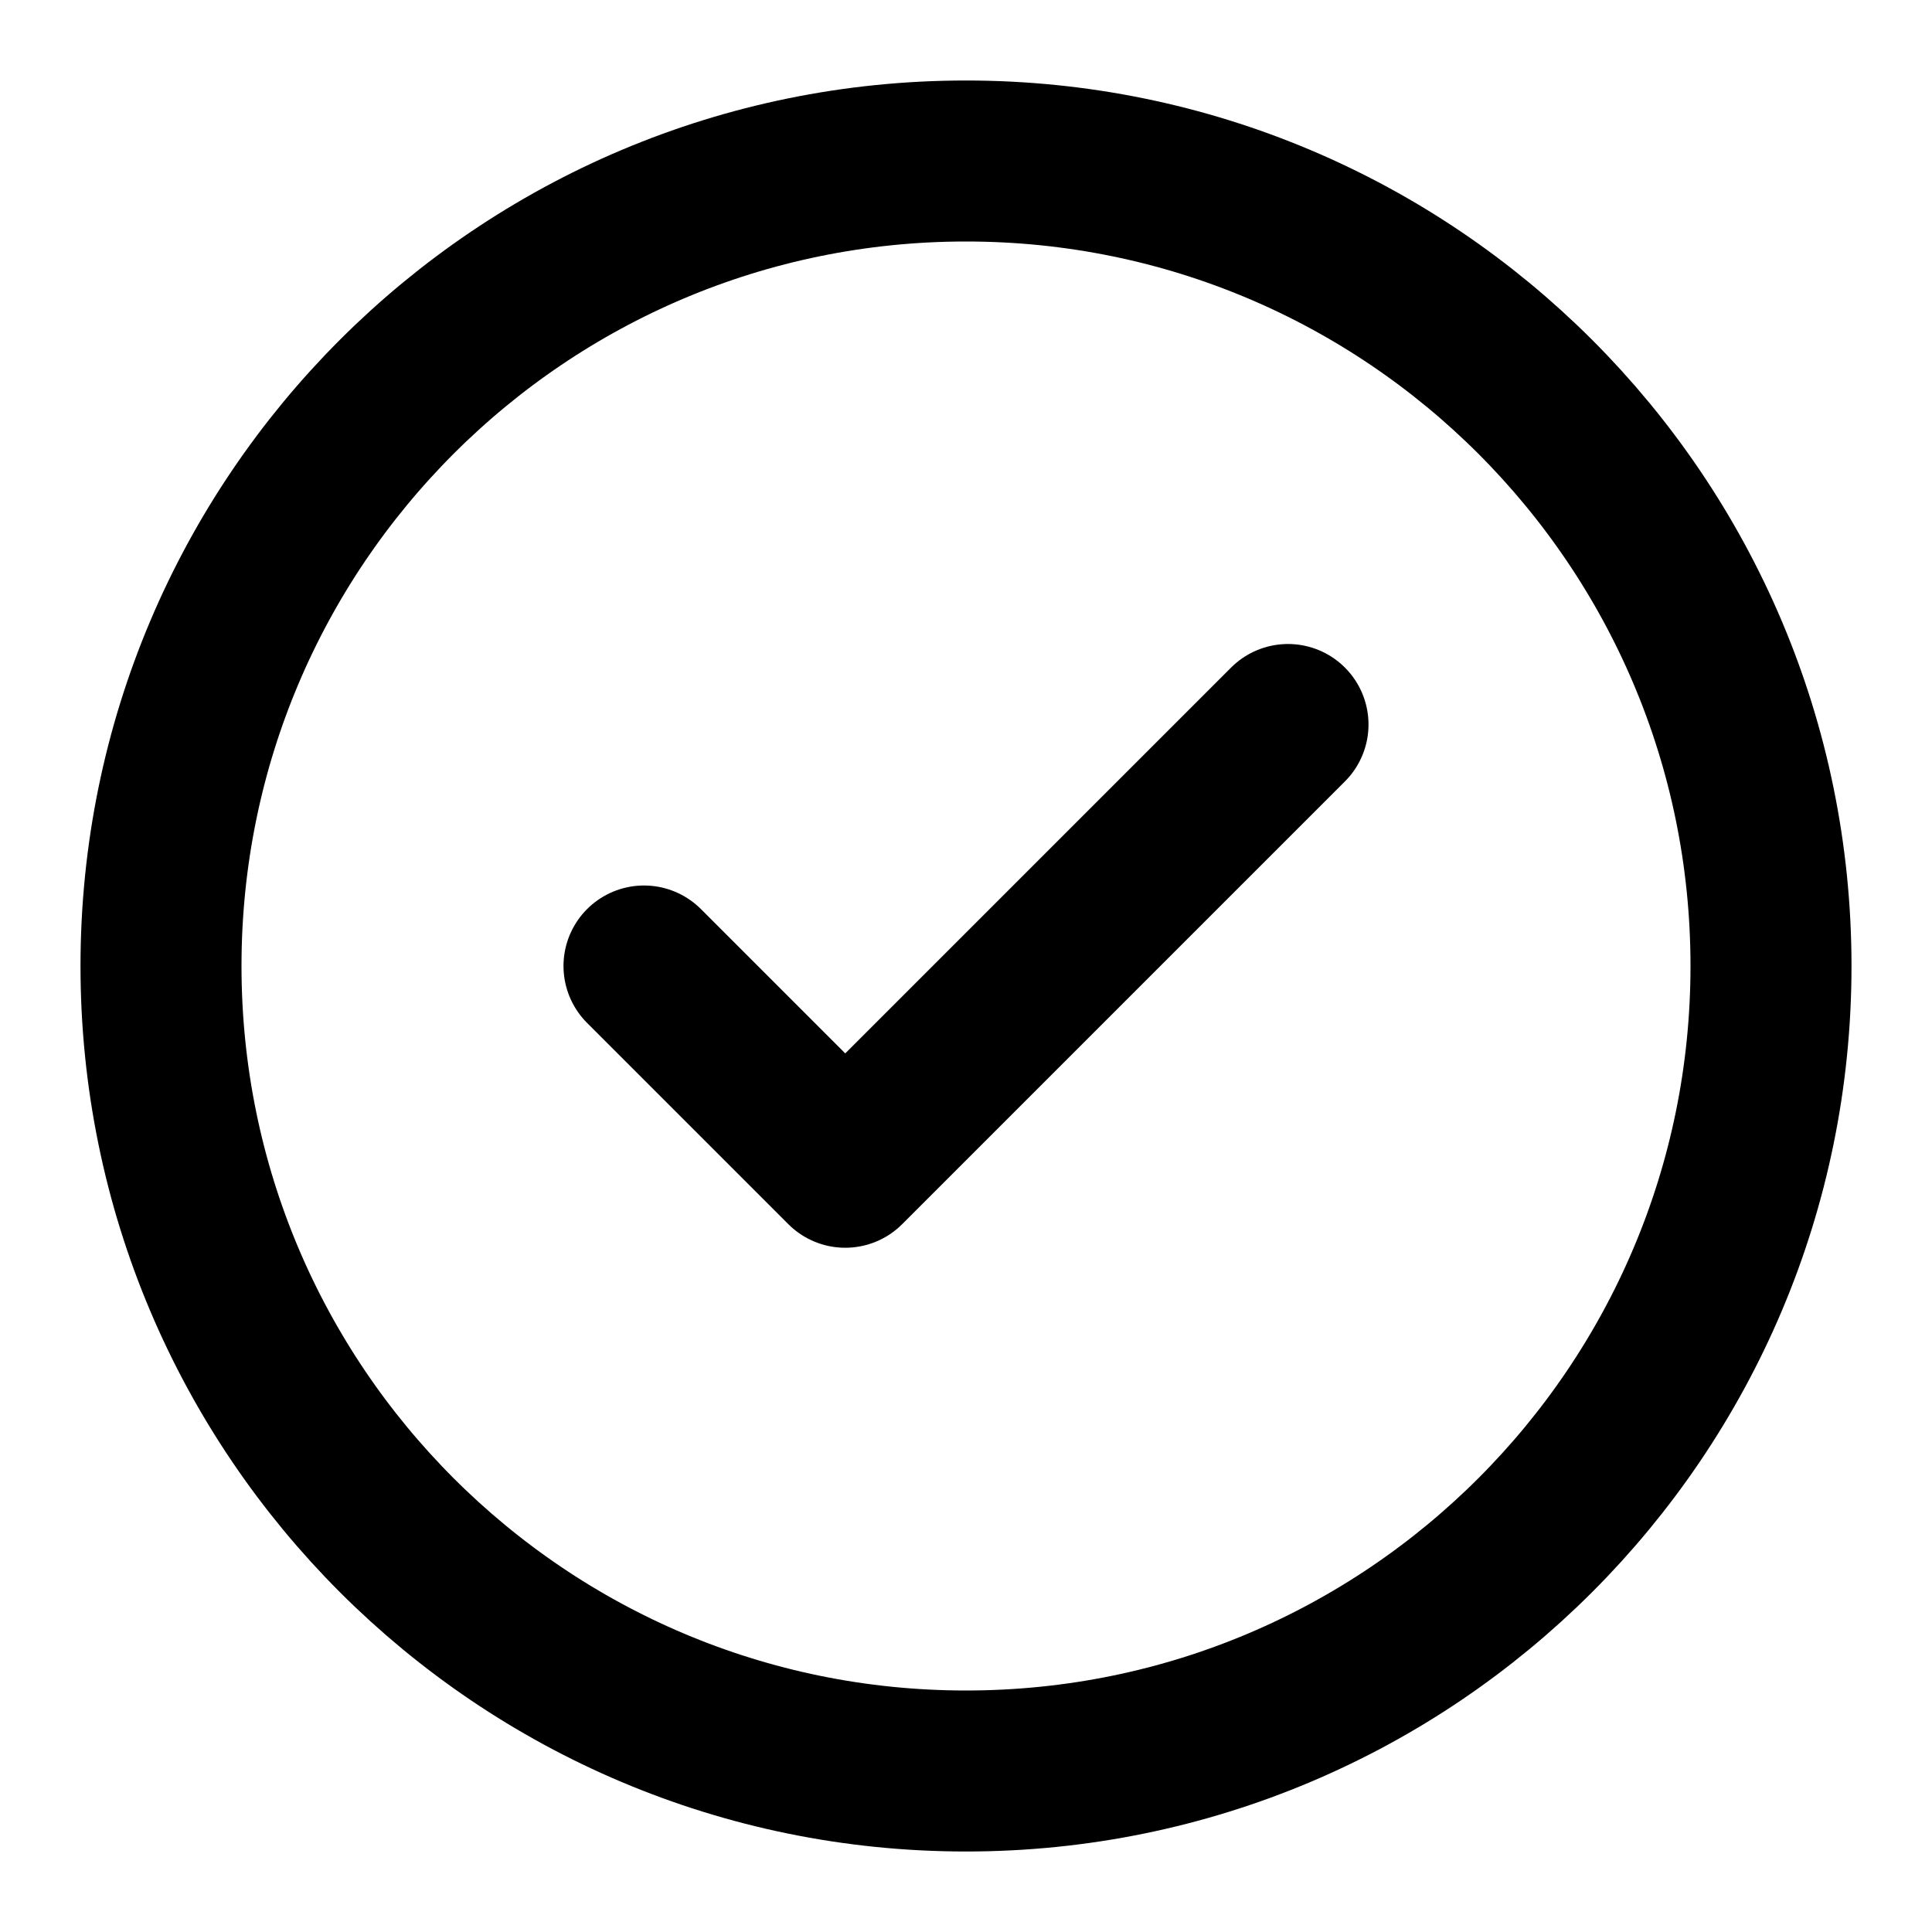
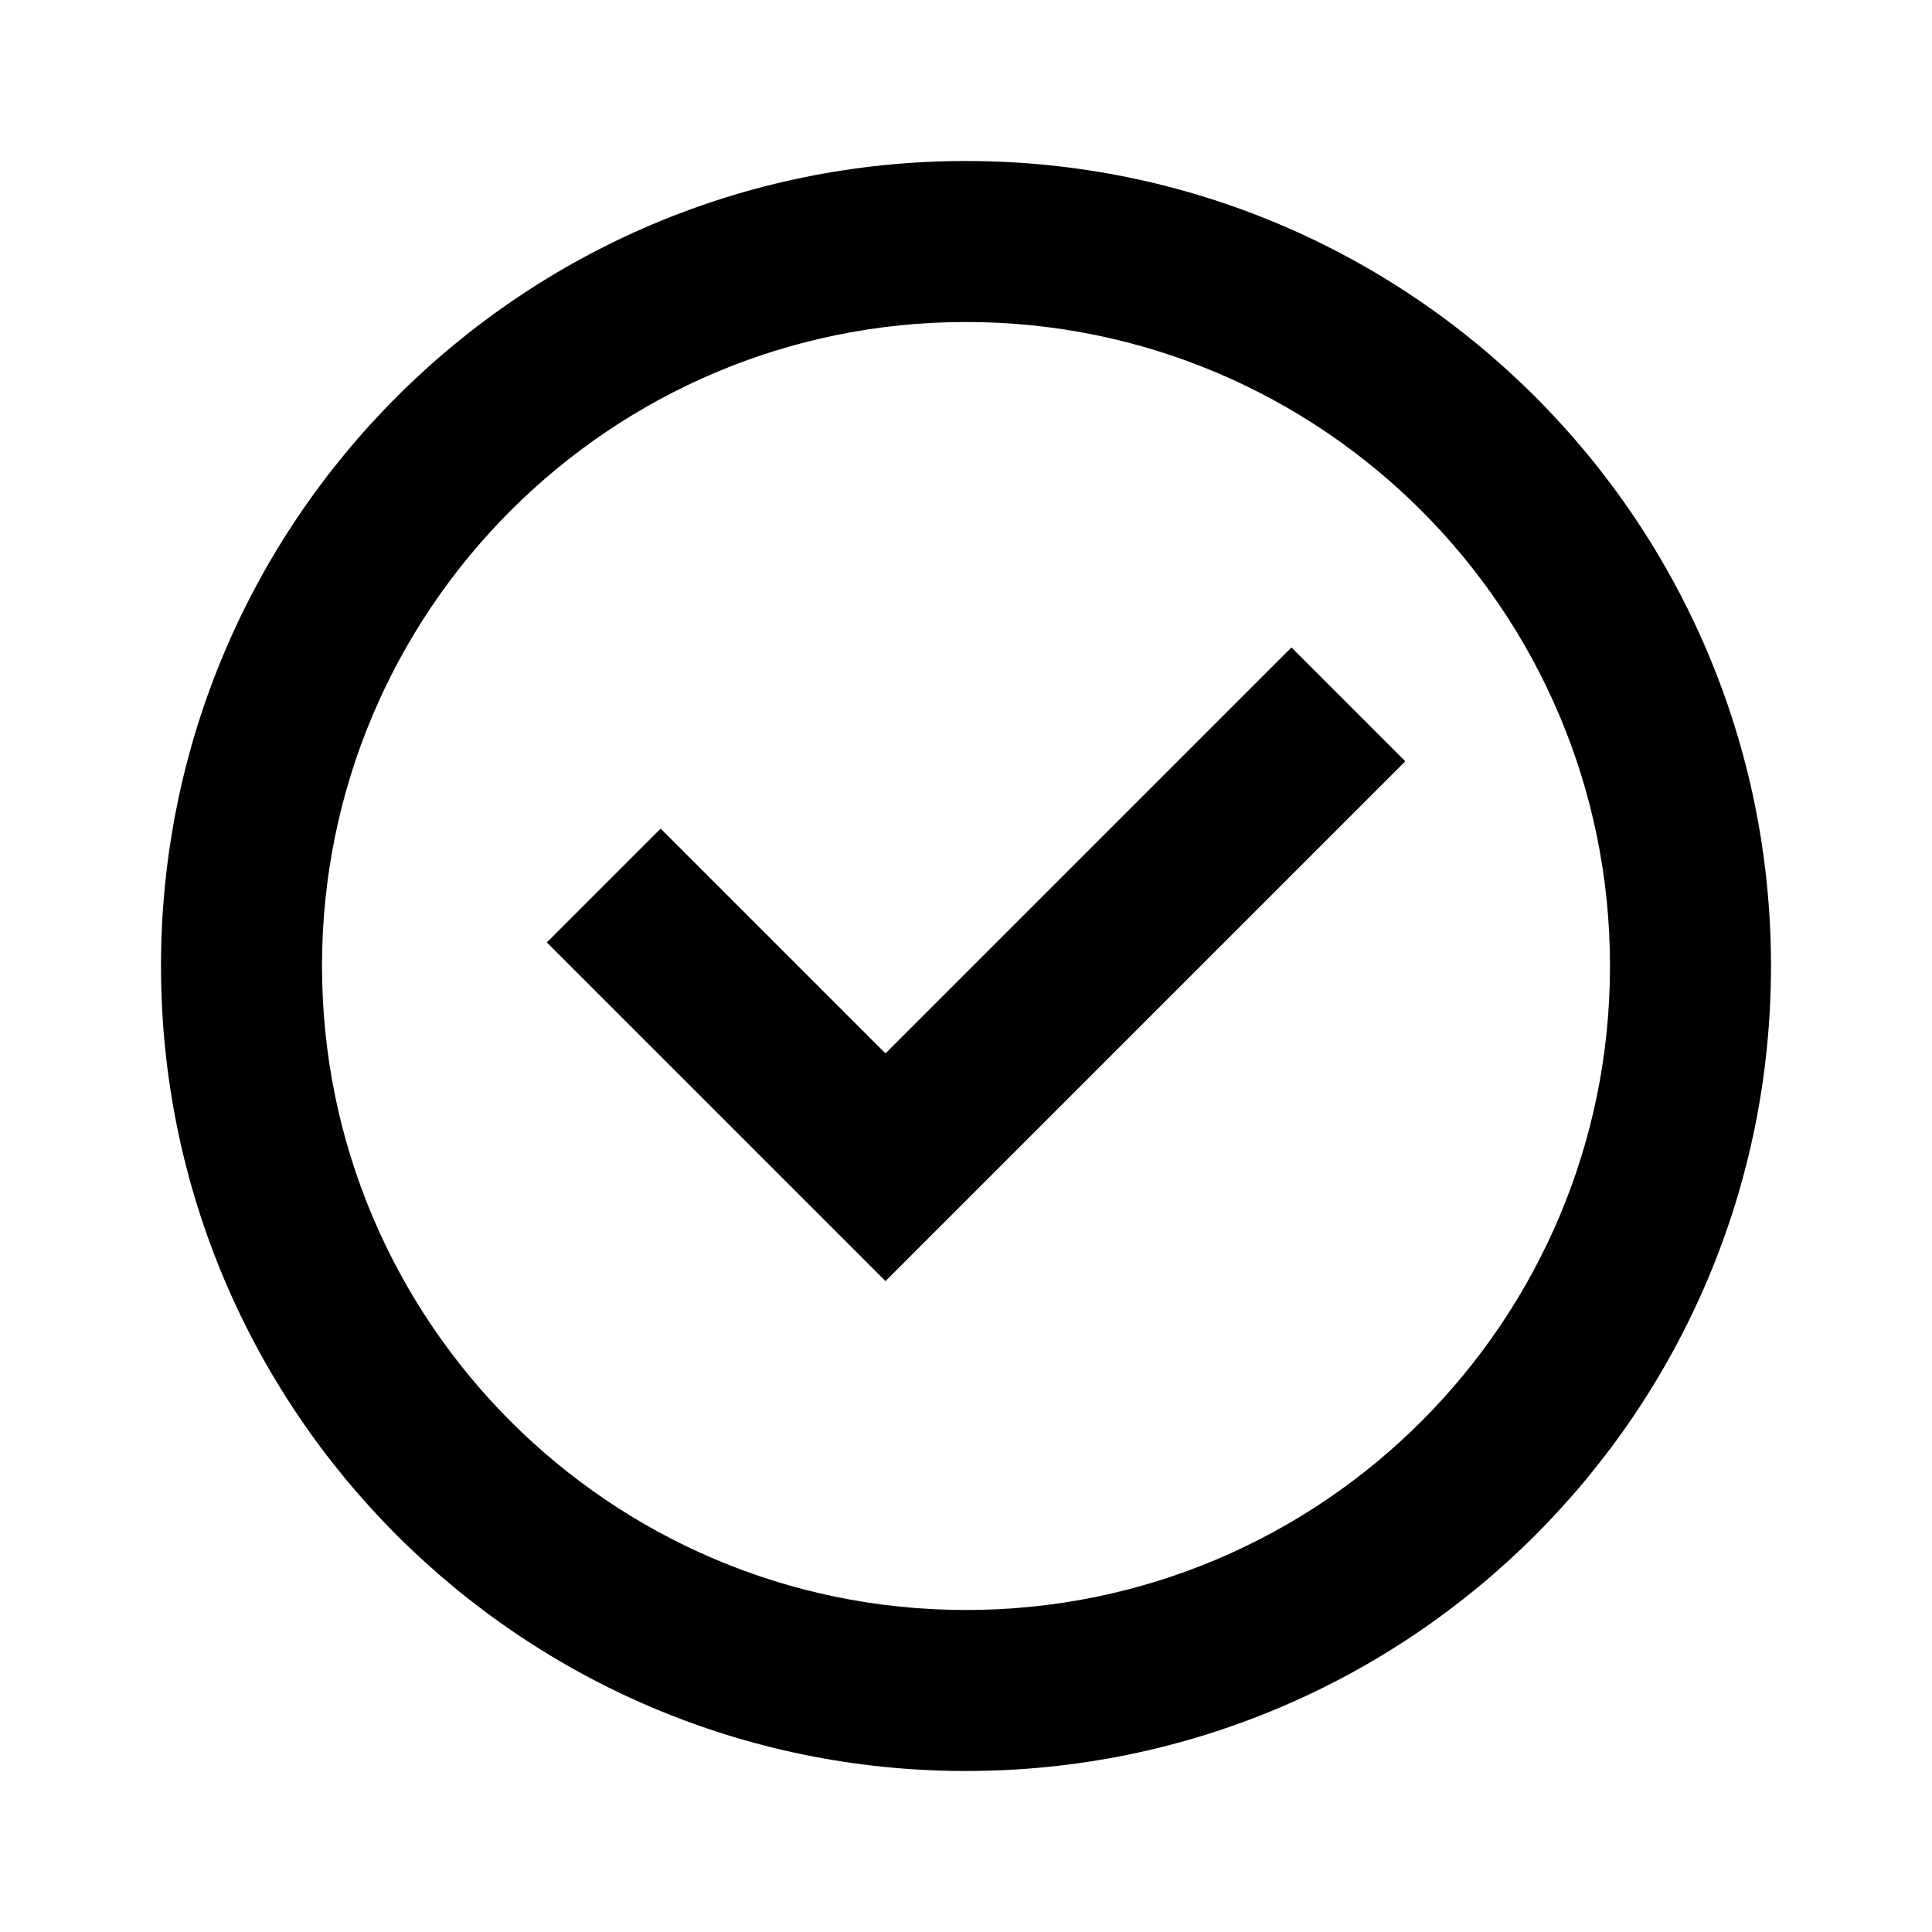
- <svg xmlns="http://www.w3.org/2000/svg" class="lucide lucide-circle-check" width="24" height="24" viewBox="0 0 24 24" fill="none" stroke="currentColor" stroke-width="2" stroke-linecap="round" stroke-linejoin="round">
-   <circle cx="12" cy="12" r="10" />
-   <path d="m16 9-5.5 5.5L8 12" />
+ <svg xmlns="http://www.w3.org/2000/svg" width="24" height="24" viewBox="0 0 24 24" fill="currentColor">
+   <path d="M4 12C4 7.582 7.582 4 12 4C16.418 4 20 7.582 20 12C20 16.418 16.418 20 12 20C7.582 20 4 16.418 4 12ZM12 2C6.477 2 2 6.477 2 12C2 17.523 6.477 22 12 22C17.523 22 22 17.523 22 12C22 6.477 17.523 2 12 2ZM17.457 9.457L16.043 8.043L11 13.086L8.207 10.293L6.793 11.707L11 15.914L17.457 9.457Z" />
</svg>
